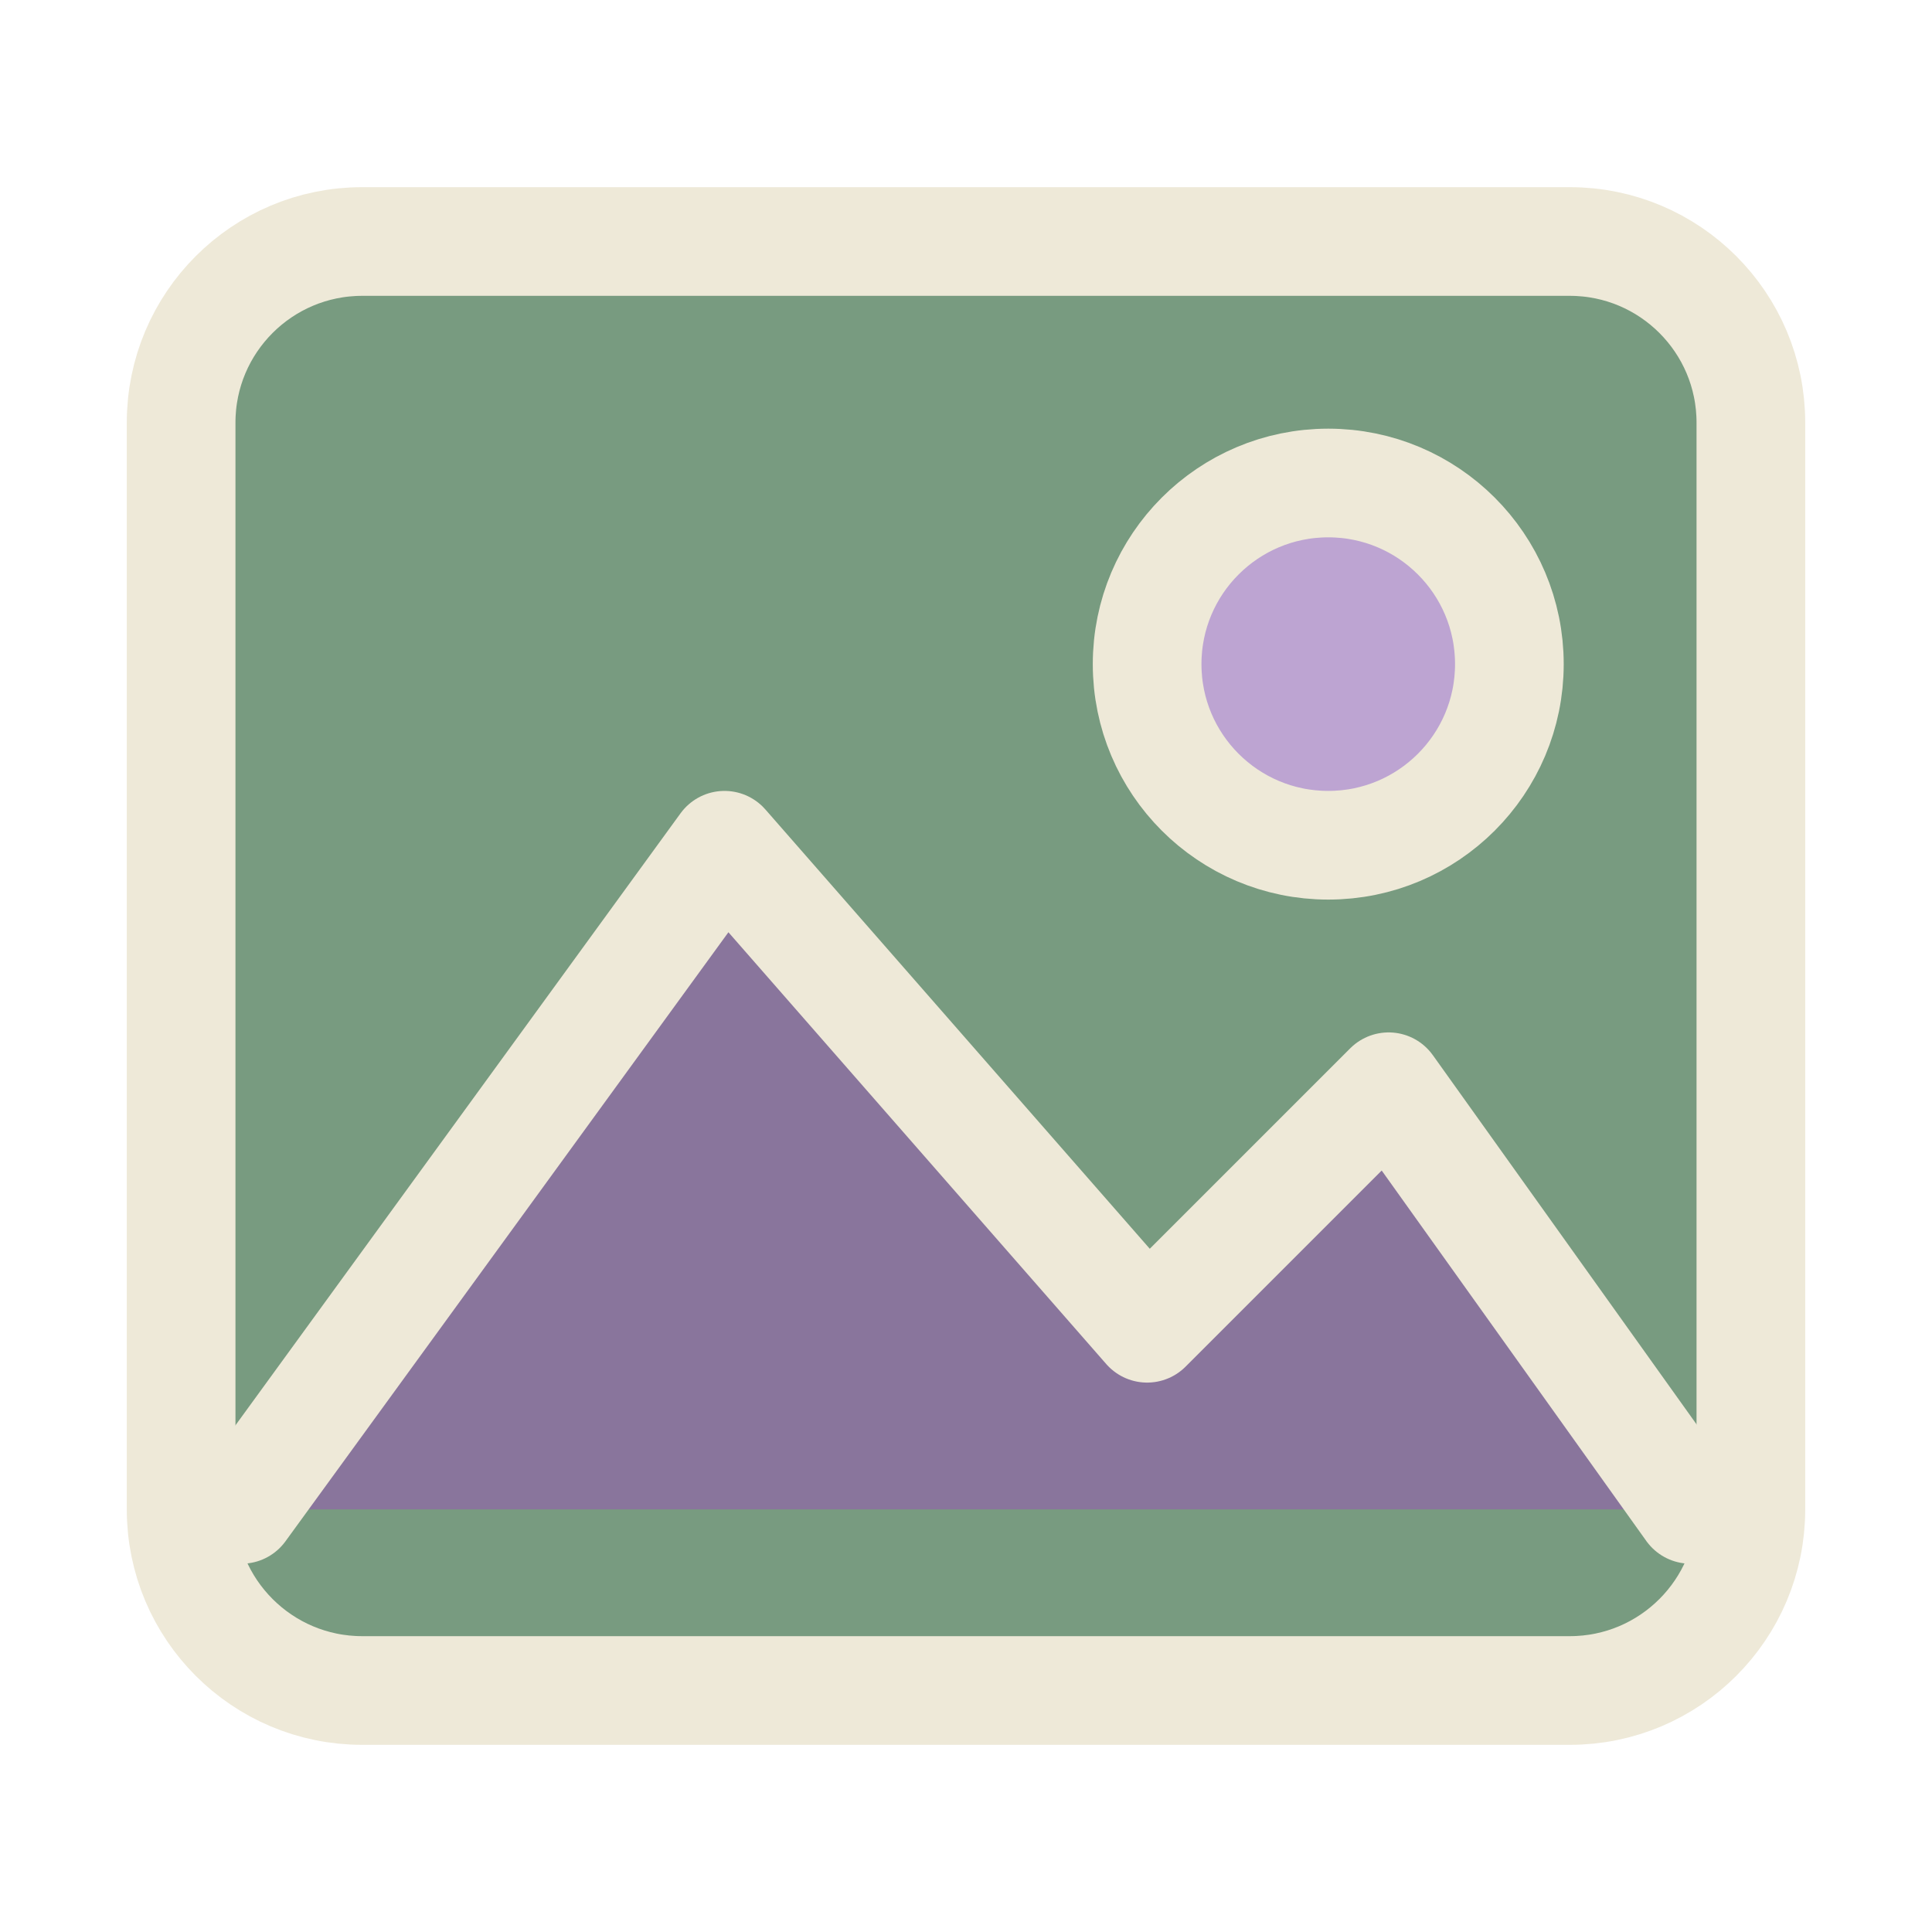
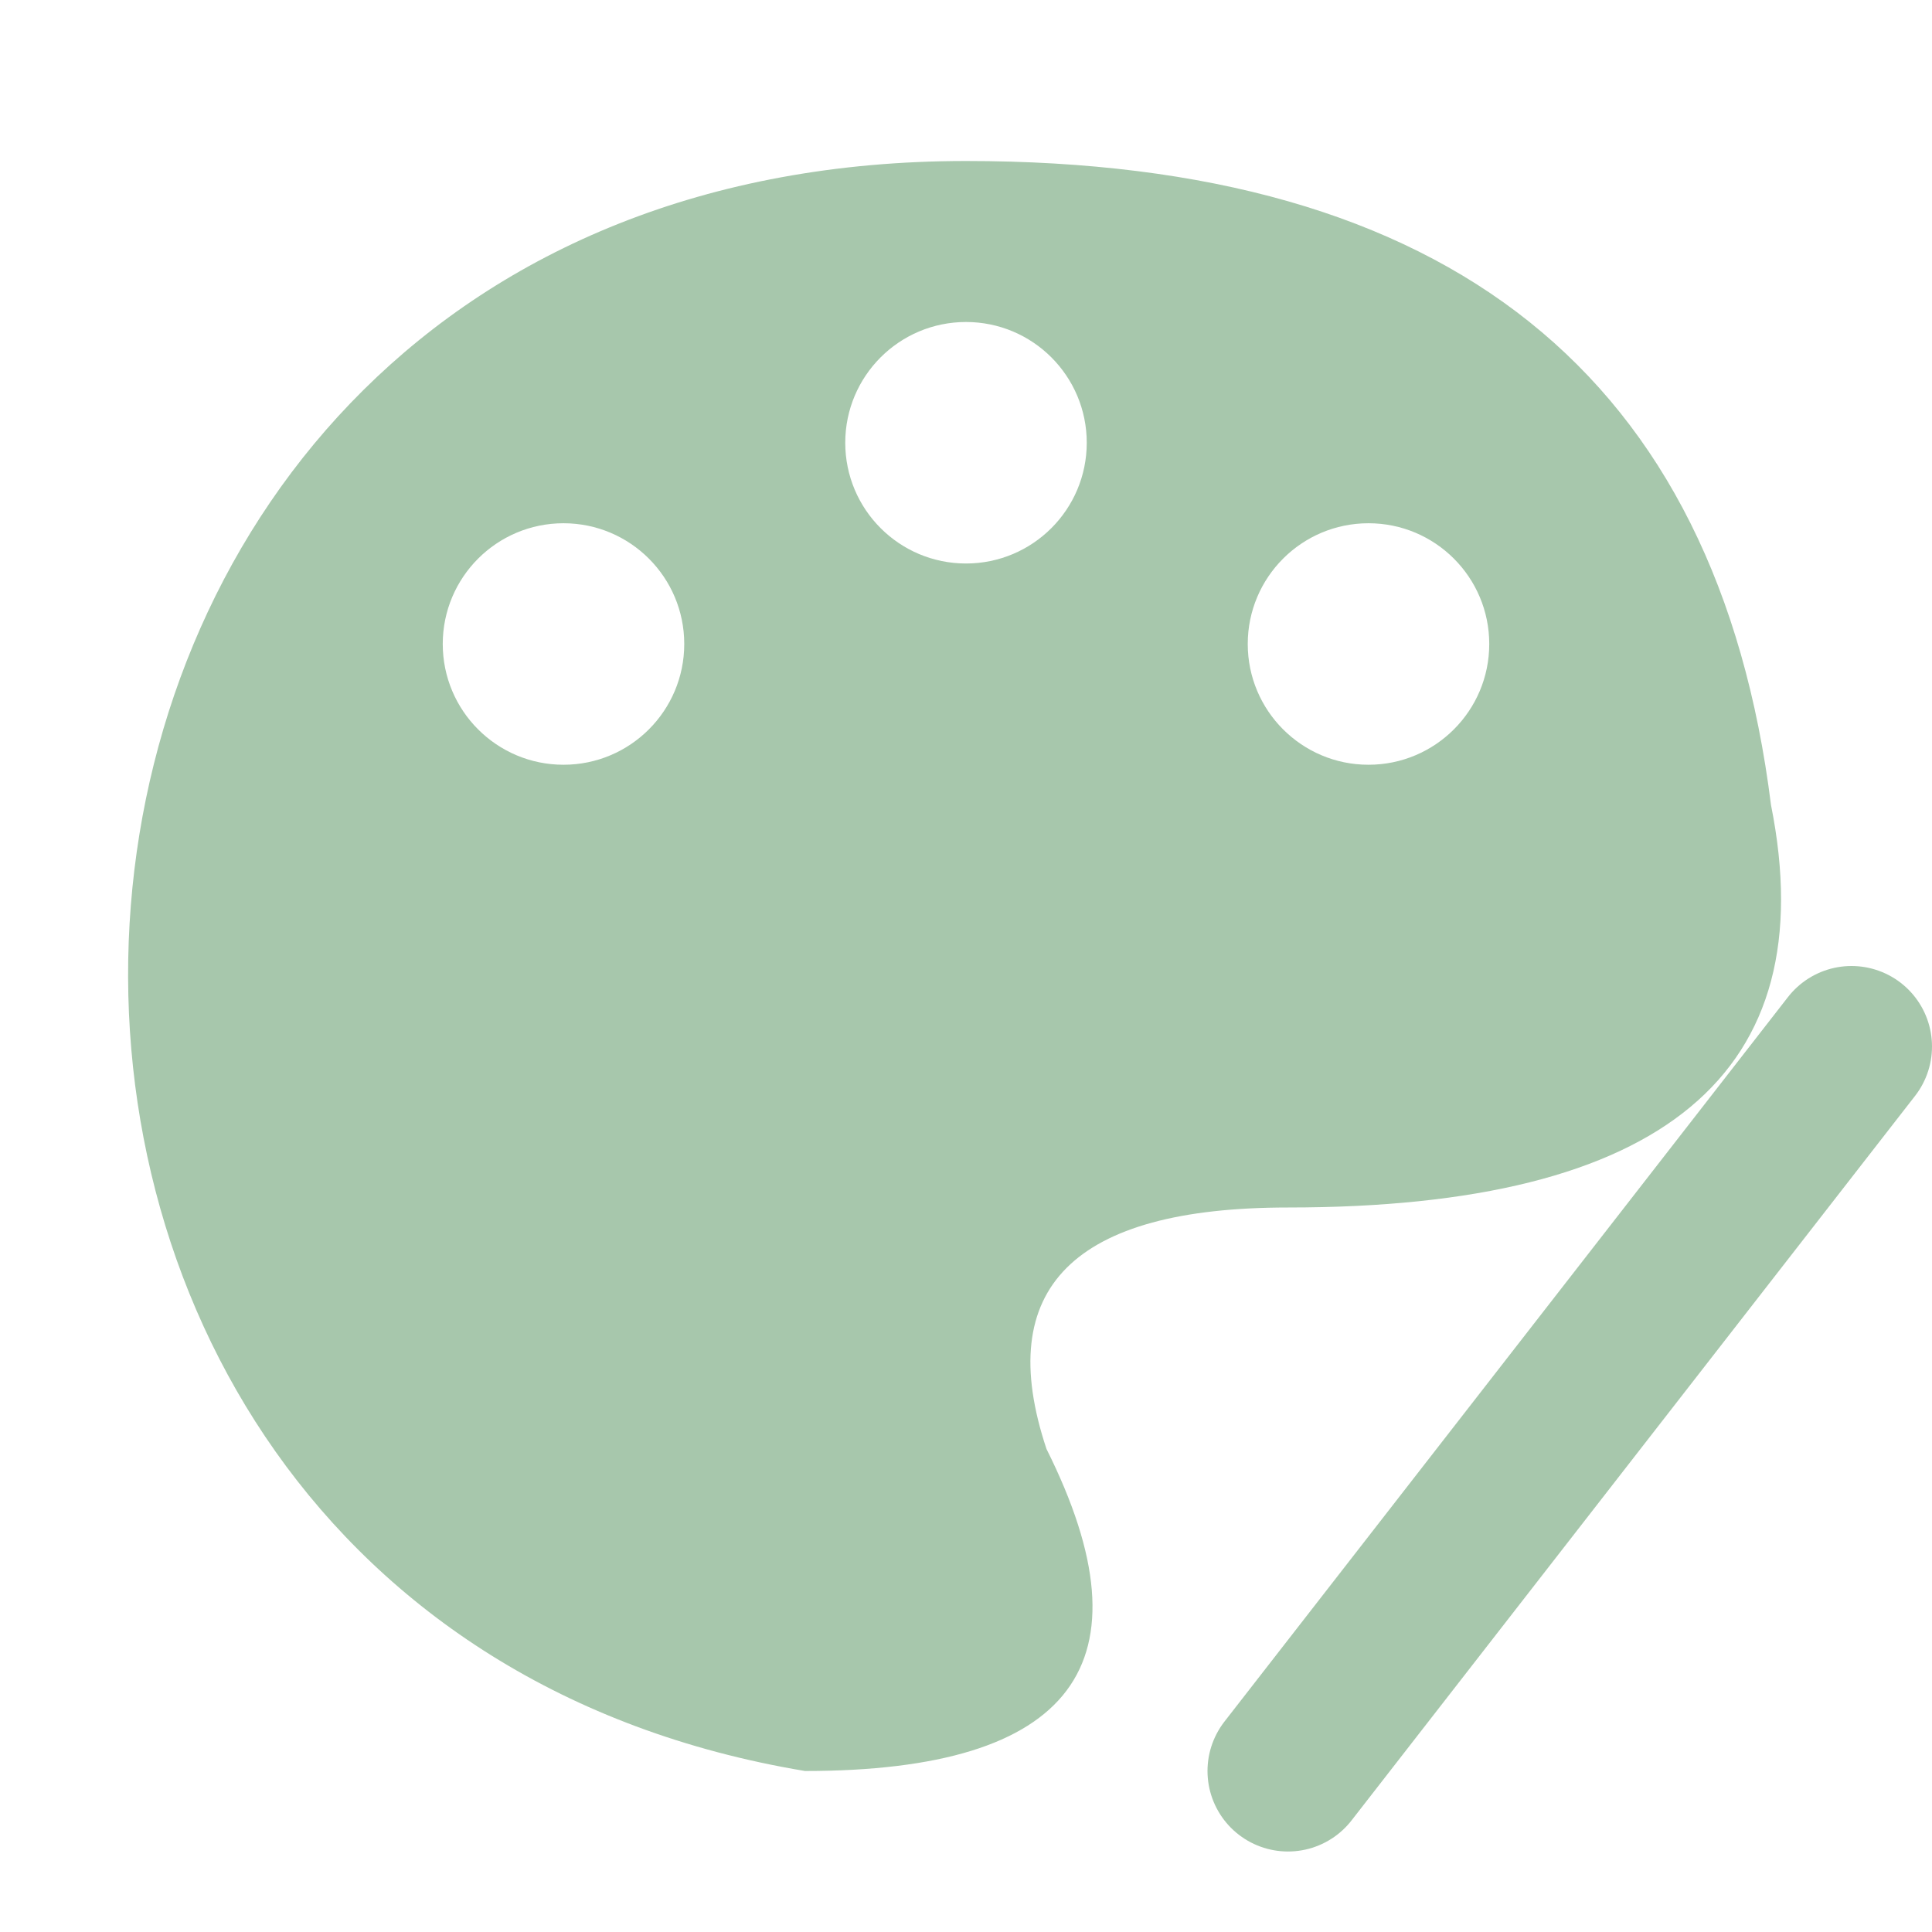
- <svg xmlns="http://www.w3.org/2000/svg" viewBox="0 0 32 32" fill="none" stroke="#eee9d8" stroke-width="1.8" stroke-linecap="round" stroke-linejoin="round">
-   <rect fill="#789b80" x="3" y="4" width="26" height="24" rx="3" />
-   <circle fill="#bda4d2" cx="22" cy="11" r="3" />
-   <path fill="#89759c" d="m4 25 8-11 7 8 4-4 5 7" />
+ <svg xmlns="http://www.w3.org/2000/svg" viewBox="0 0 24 24">
+   <path fill="#a7c7ac" fill-rule="evenodd" d="M12 2C-1 2-2 20 10 22q5 0 3-4-1-3 3-3 7 0 6-5Q21 2 12 2zM5.5 8a1.5 1.5 0 1 0 3.0 0a1.5 1.5 0 1 0-3.0 0zM10.5 5.5a1.5 1.5 0 1 0 3.0 0a1.5 1.5 0 1 0-3.0 0zM15.5 8a1.5 1.5 0 1 0 3.0 0a1.5 1.5 0 1 0-3.0 0z" />
+   <path fill="none" stroke="#a7c7ac" stroke-width="2" stroke-linecap="round" stroke-linejoin="round" d="M16 22l7-9" />
+   <path fill="#bda4d2" d="" />
</svg>
